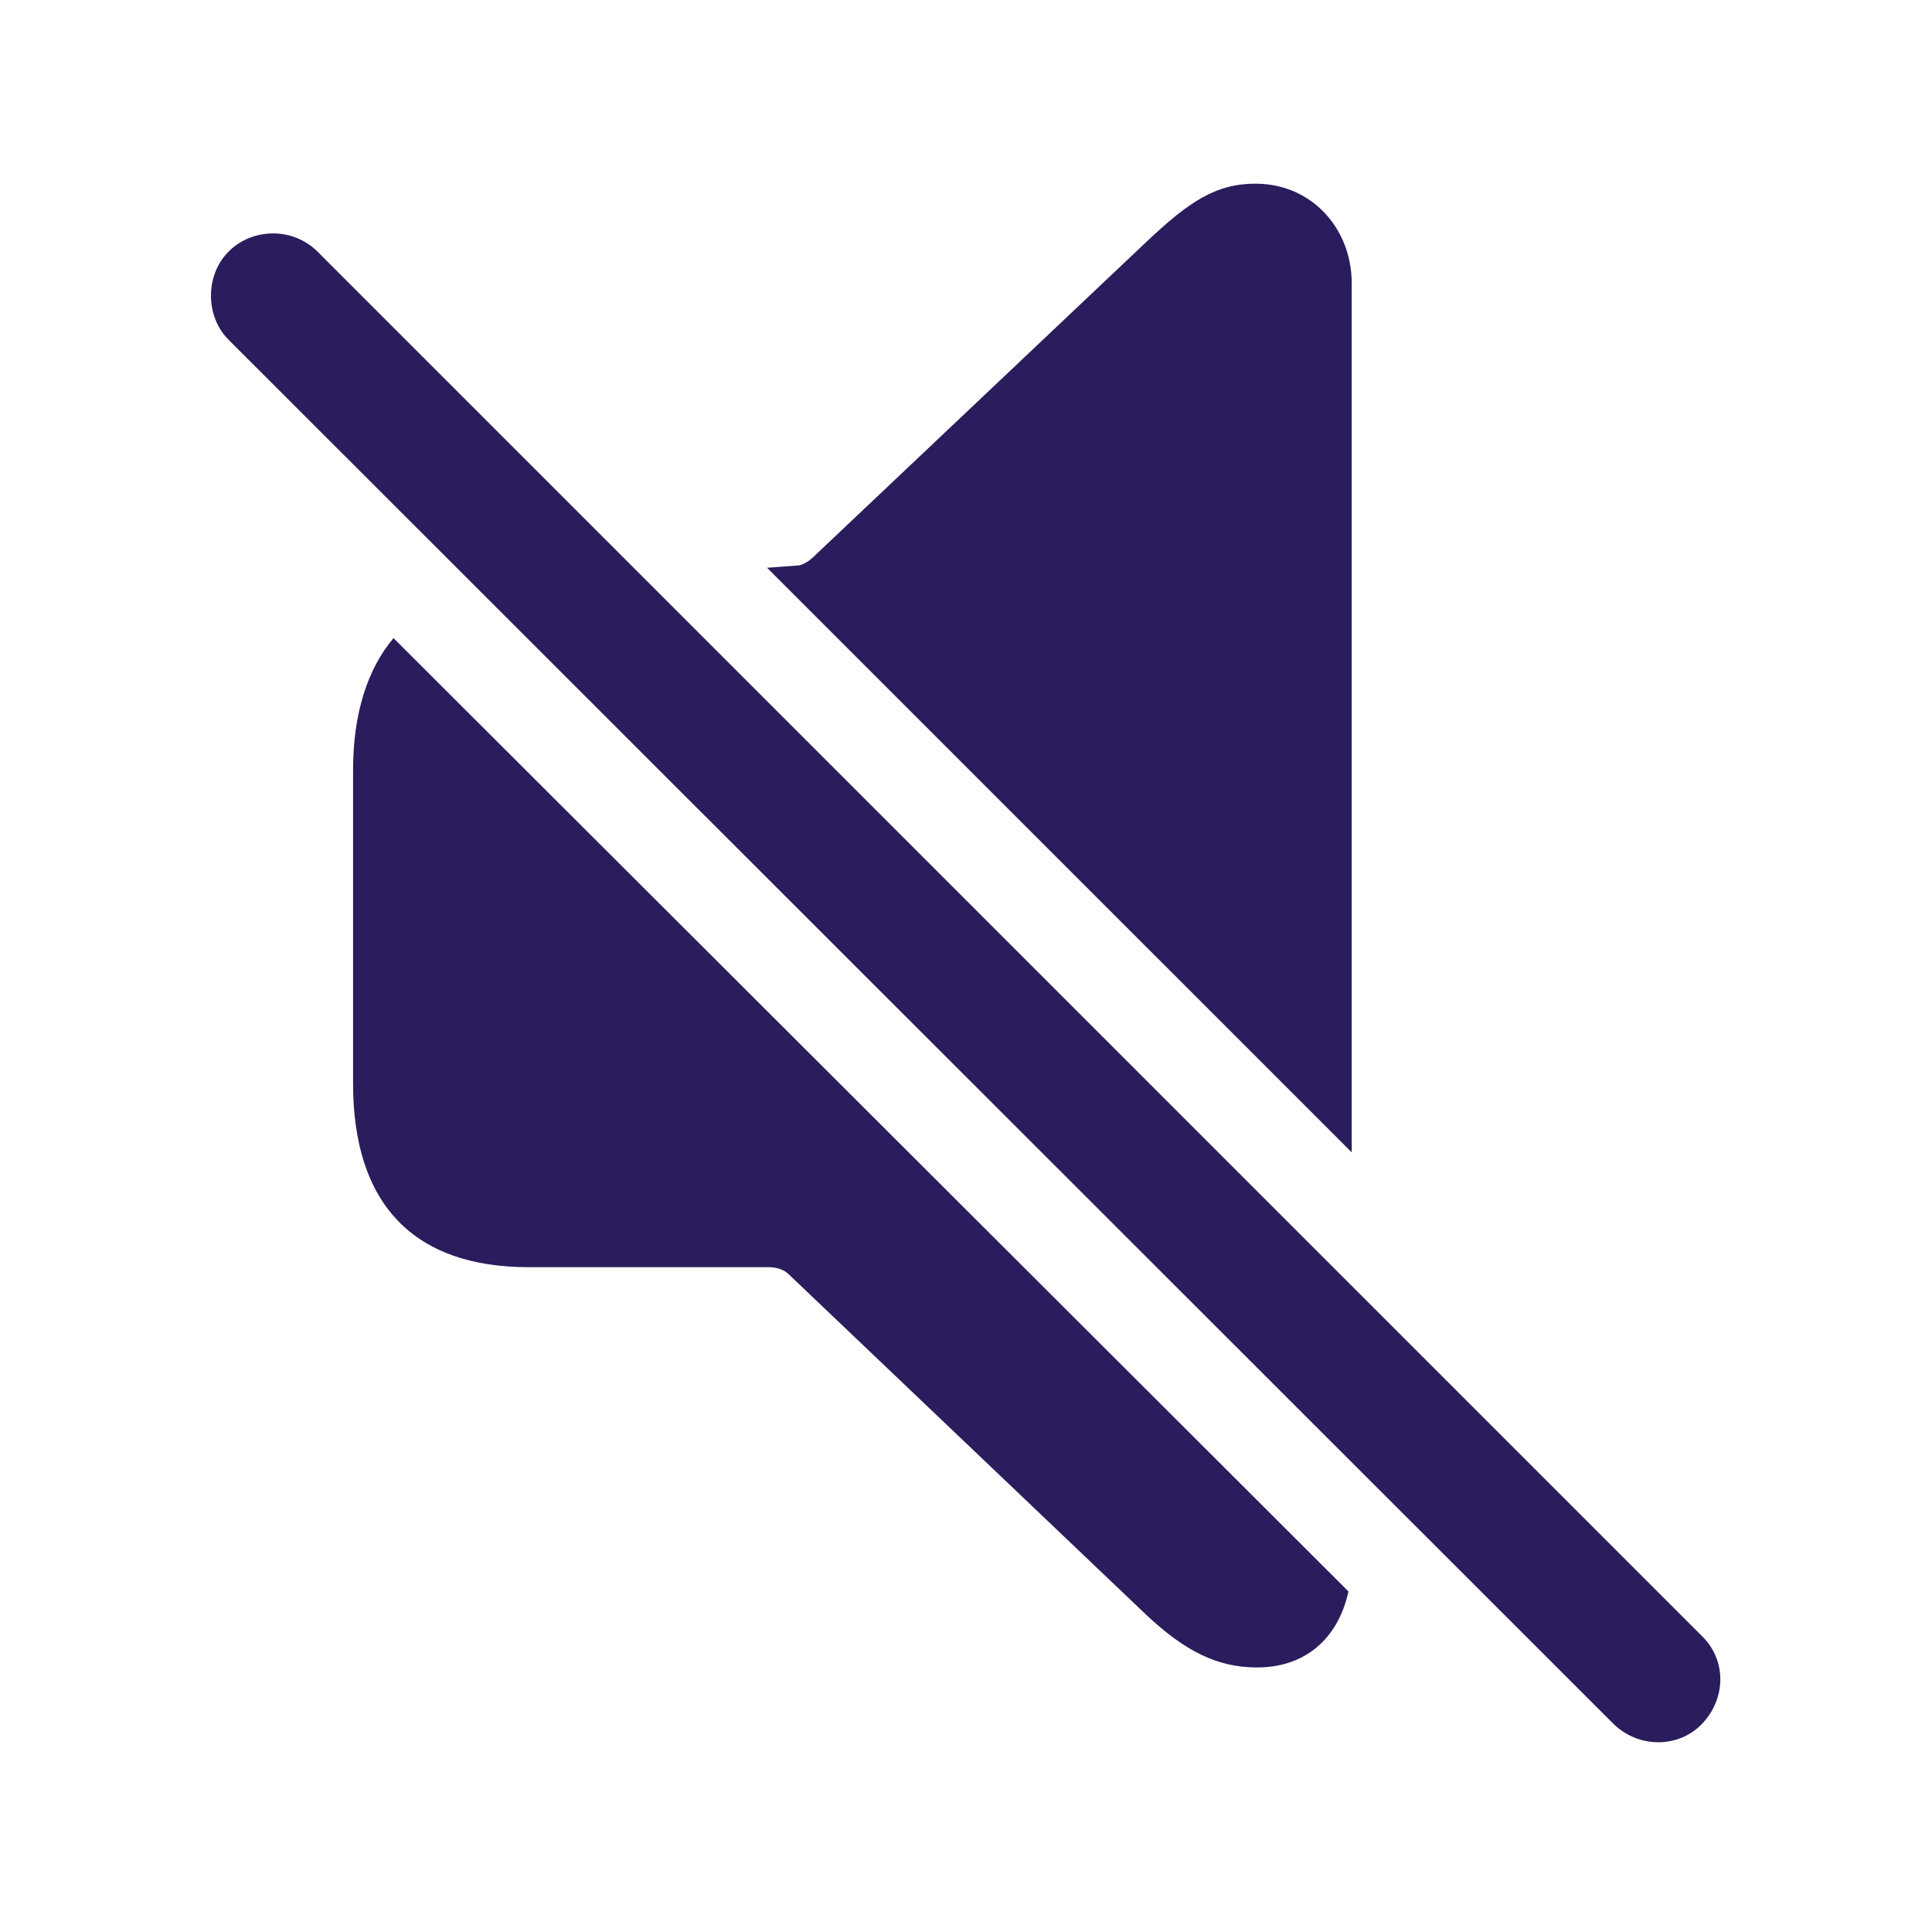
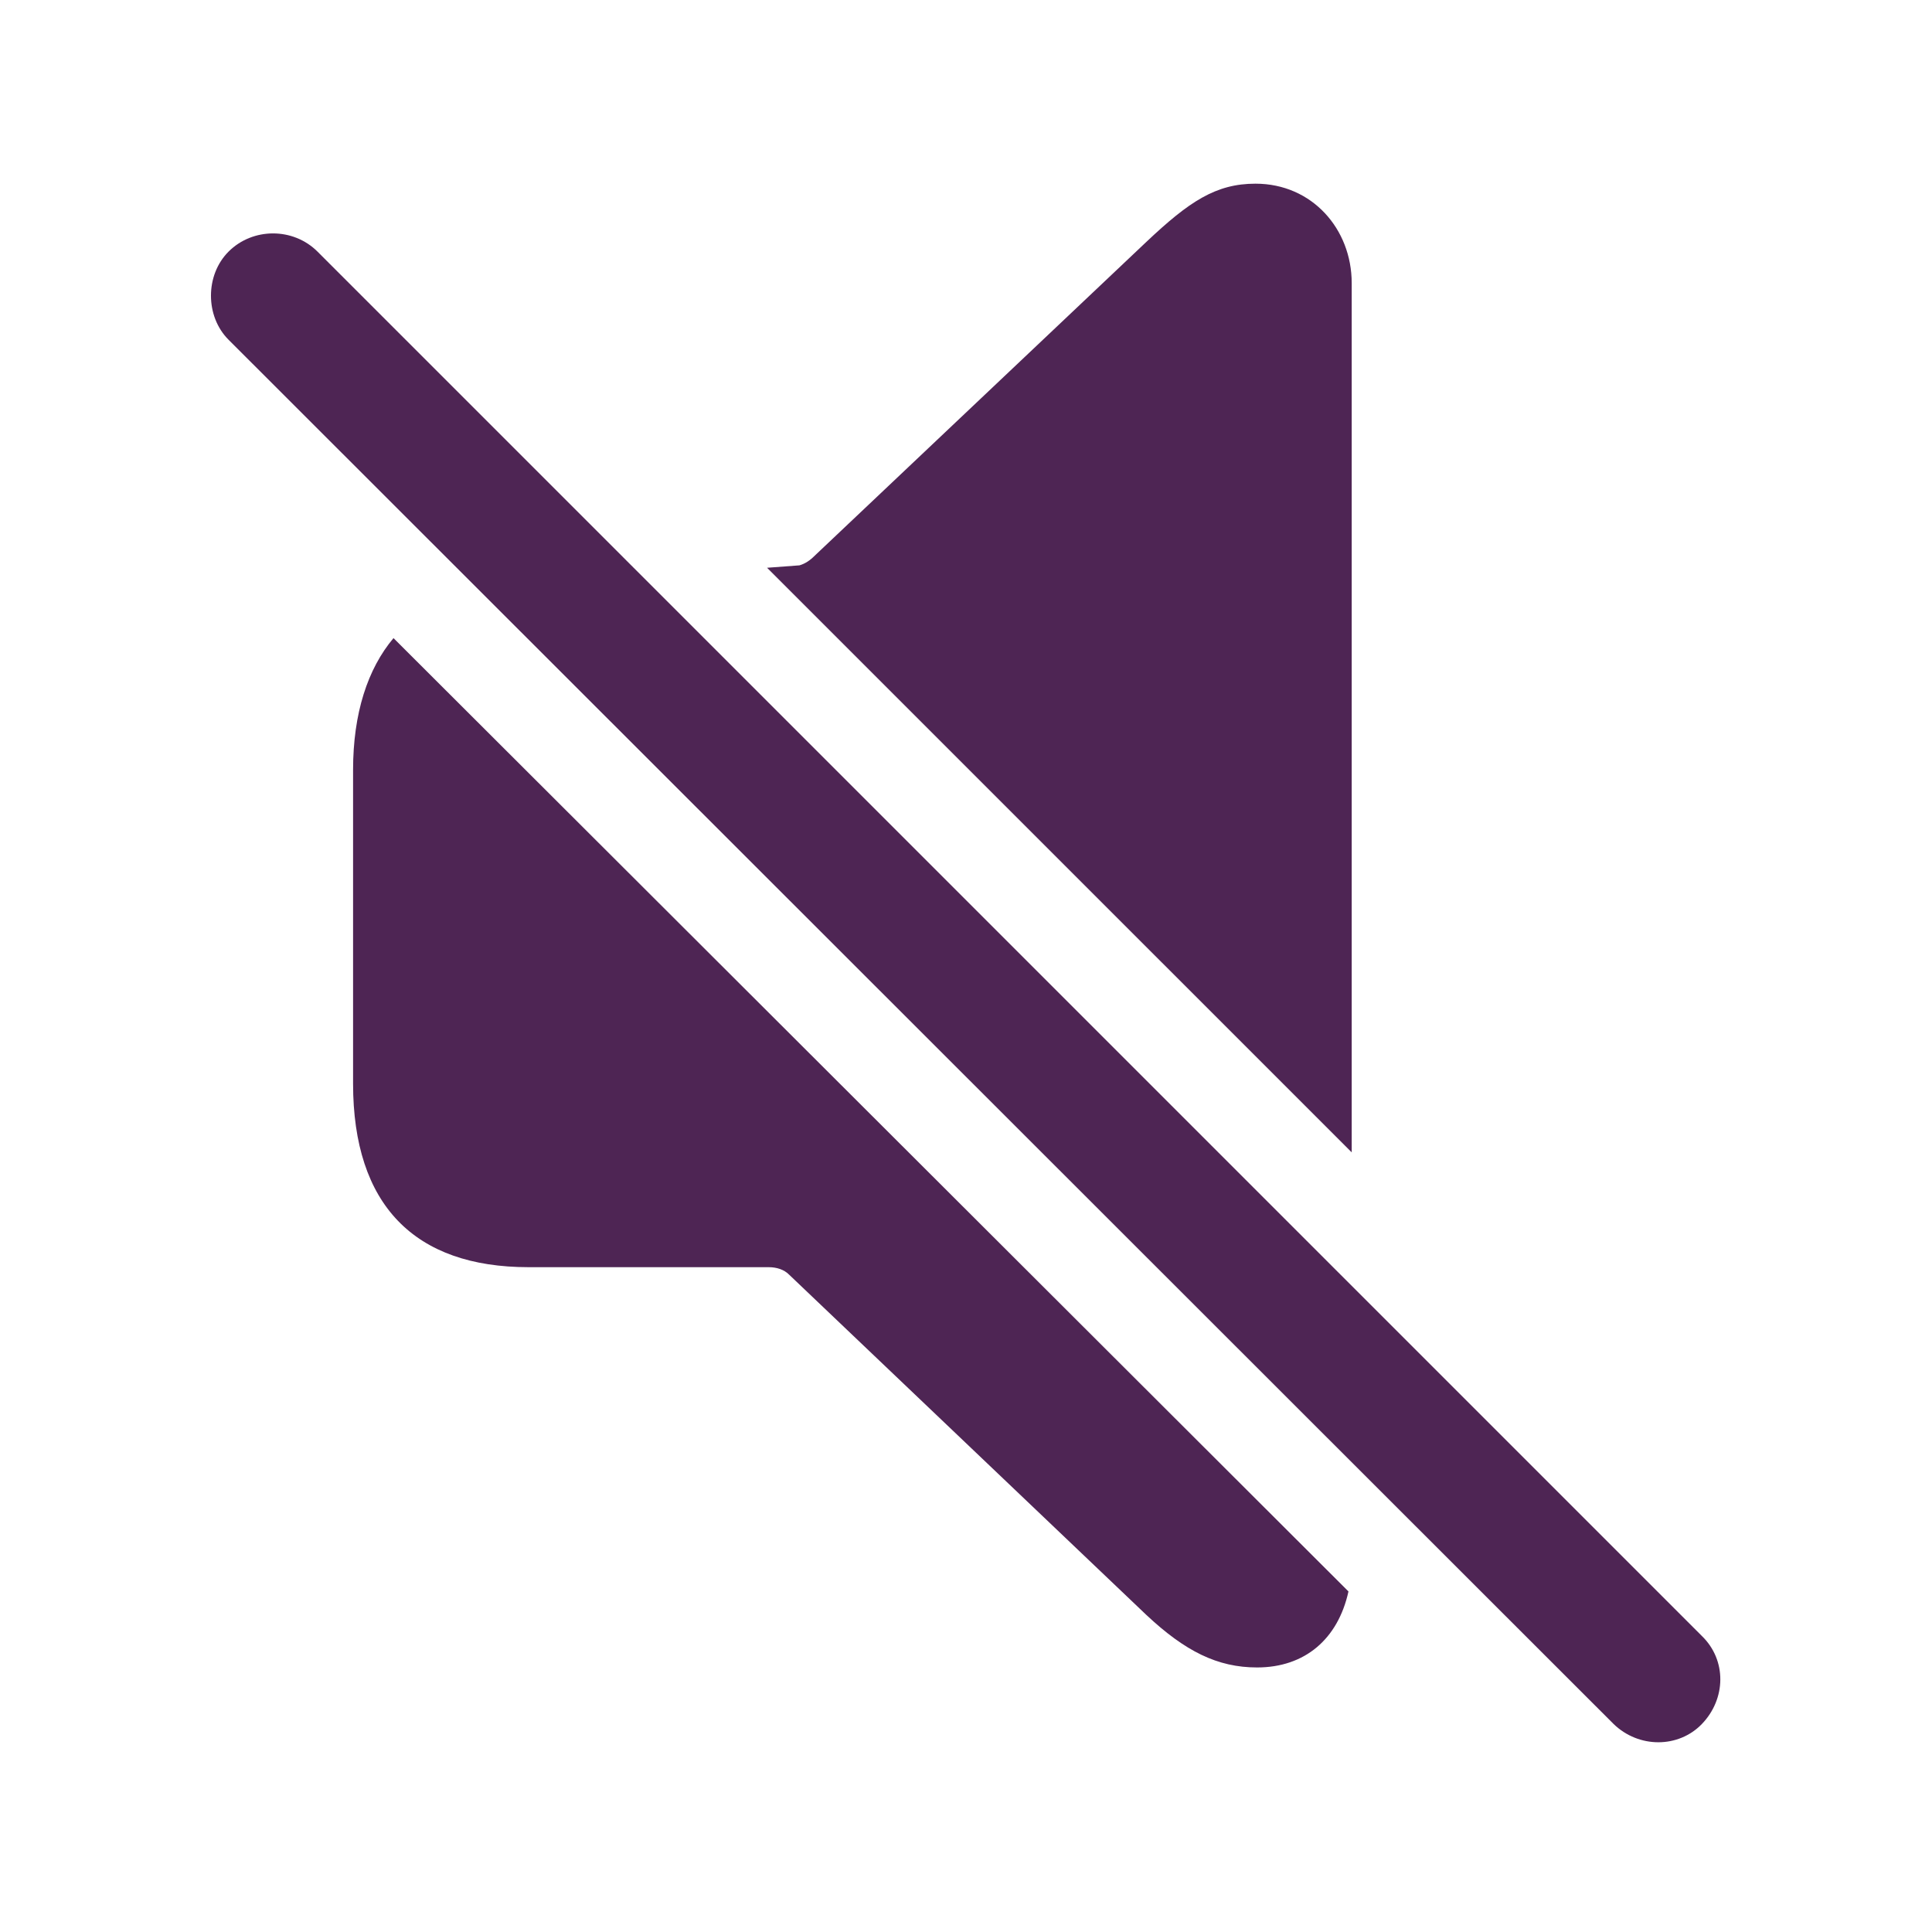
- <svg fill="#2A1C5D" width="120px" height="120px" viewBox="0 0 56 56">
+ <svg fill="#4E2554" width="120px" height="120px" viewBox="0 0 56 56">
  <path d="M 39.18 33.402 L 39.18 8.207 C 39.18 6.637 38.031 5.324 36.391 5.324 C 35.242 5.324 34.469 5.84 33.227 7.012 L 23.617 16.105 C 23.477 16.246 23.336 16.34 23.172 16.387 L 22.234 16.457 Z M 46.773 49.973 C 47.5 50.676 48.648 50.676 49.328 49.973 C 50.031 49.246 50.055 48.121 49.328 47.418 L 9.203 7.293 C 8.5 6.59 7.328 6.59 6.625 7.293 C 5.945 7.973 5.945 9.168 6.625 9.848 Z M 36.437 48.332 C 37.82 48.332 38.781 47.512 39.086 46.129 L 11.406 18.496 C 10.656 19.387 10.234 20.676 10.234 22.316 L 10.234 31.41 C 10.234 34.926 12.015 36.73 15.32 36.73 L 22.281 36.73 C 22.515 36.73 22.727 36.801 22.867 36.941 L 33.227 46.809 C 34.352 47.863 35.289 48.332 36.437 48.332 Z" />
</svg>
